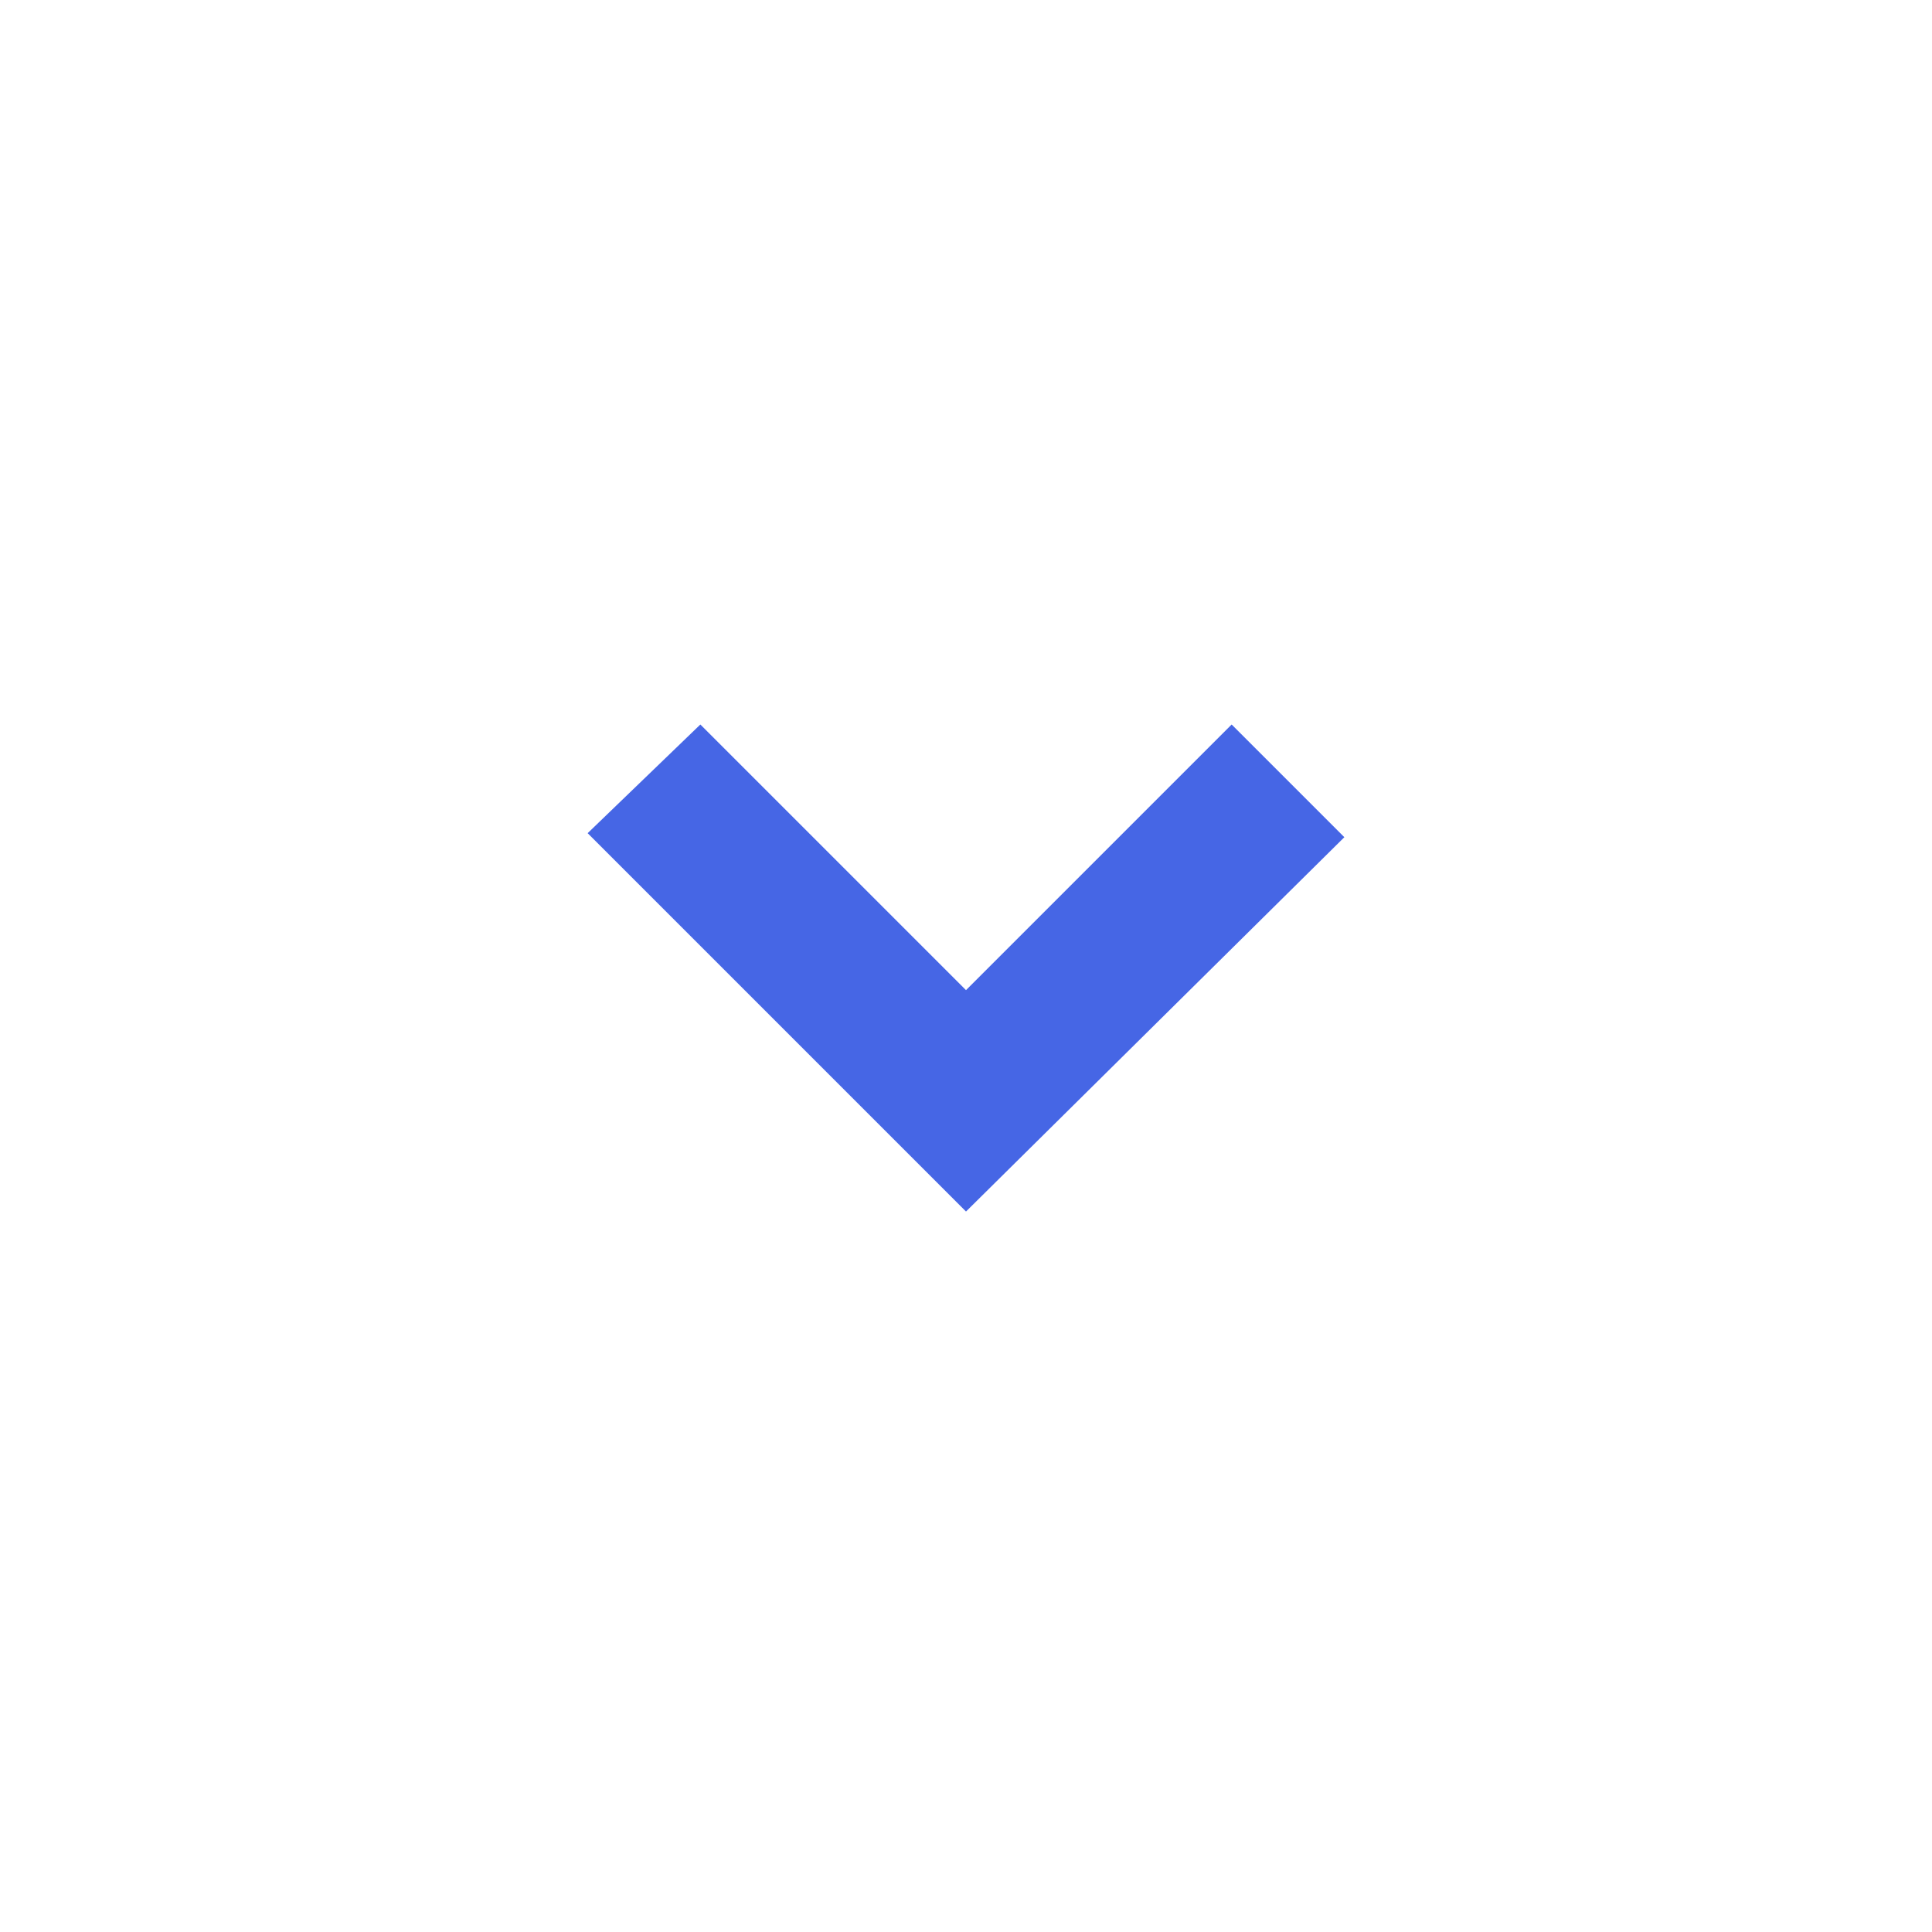
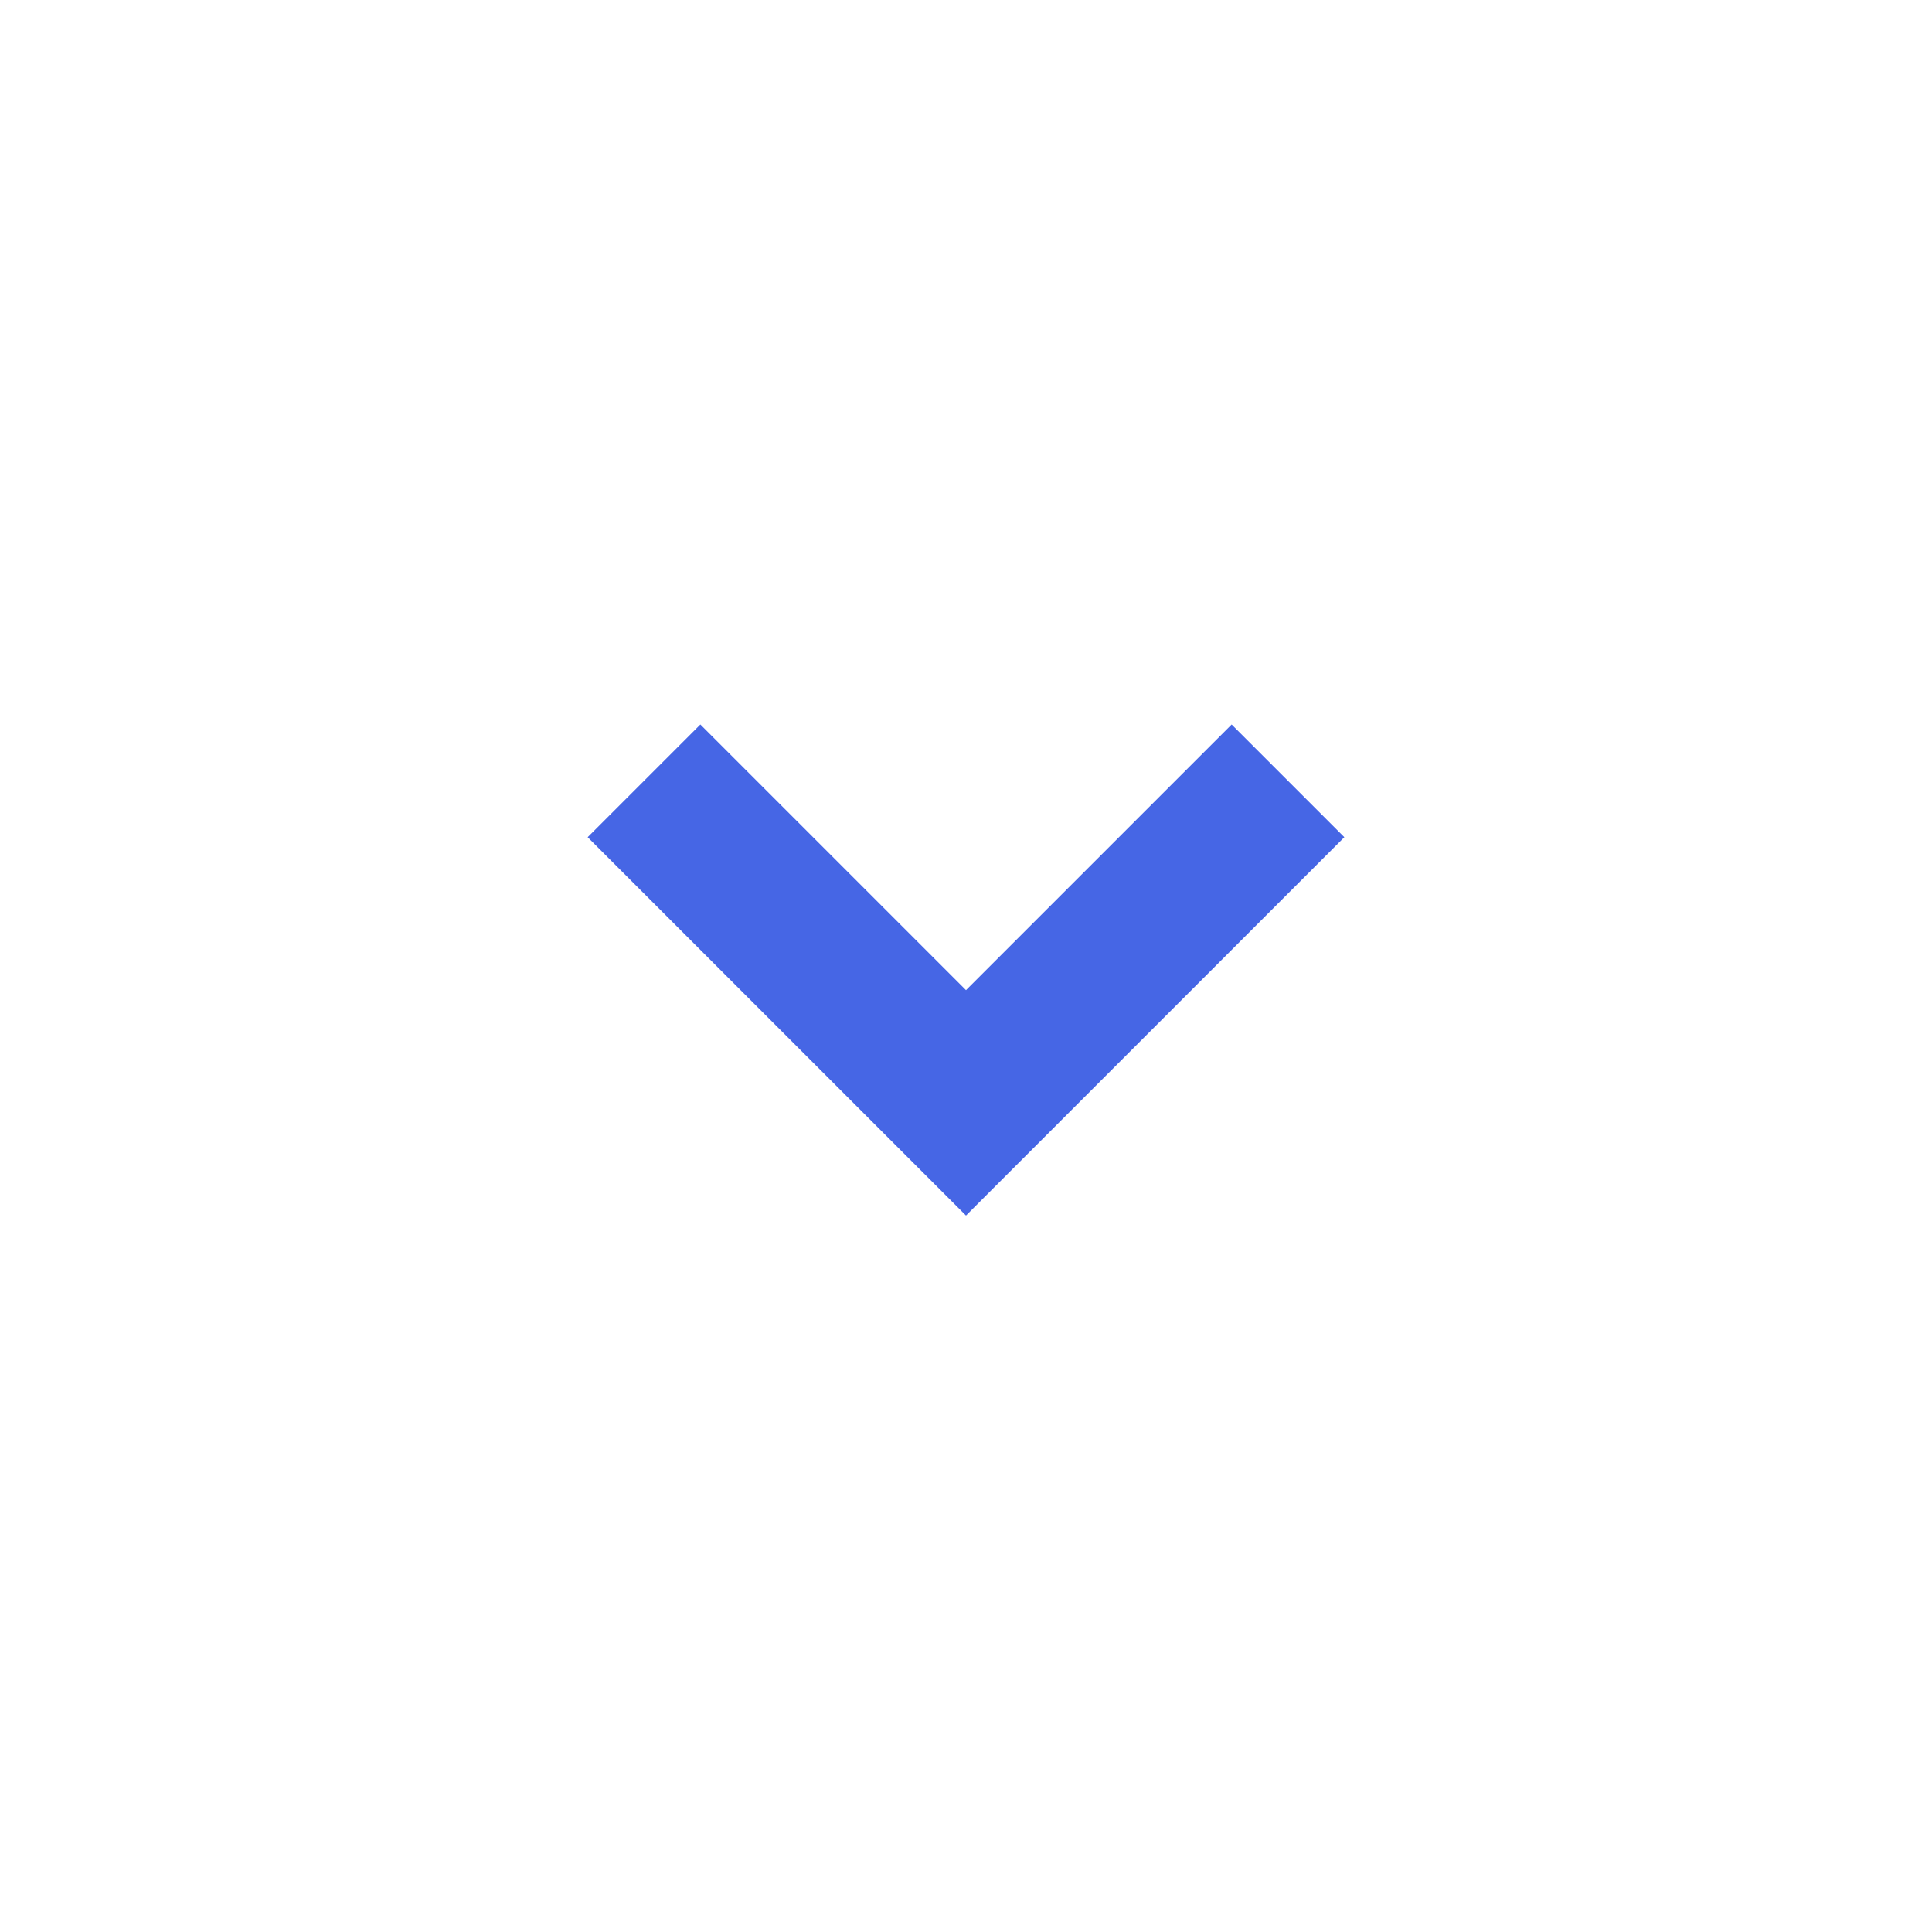
- <svg xmlns="http://www.w3.org/2000/svg" id="레이어_1" data-name="레이어 1" viewBox="0 0 24 24">
-   <defs>
-     <style>.cls-1{fill:none;}.cls-2{clip-path:url(#clip-path);}.cls-3{fill:#4666e5;}</style>
-     <clipPath id="clip-path">
-       <rect class="cls-1" width="24" height="24" />
-     </clipPath>
-   </defs>
-   <g class="cls-2">
-     <path id="패스_36" data-name="패스 36" class="cls-3" d="M12,15.05l-4.7-4.7L8.7,9l3.3,3.3L15.3,9l1.4,1.4Z" />
-   </g>
+ <svg xmlns="http://www.w3.org/2000/svg" version="1.1" id="레이어_1" x="0px" y="0px" viewBox="0 0 24 24" enable-background="new 0 0 24 24" xml:space="preserve">
+   <path id="패스_36" fill="#4666E5" d="M12,15.1l-4.7-4.7l1.4-1.4l3.3,3.3l3.3-3.3l1.4,1.4L12,15.1z" />
</svg>
